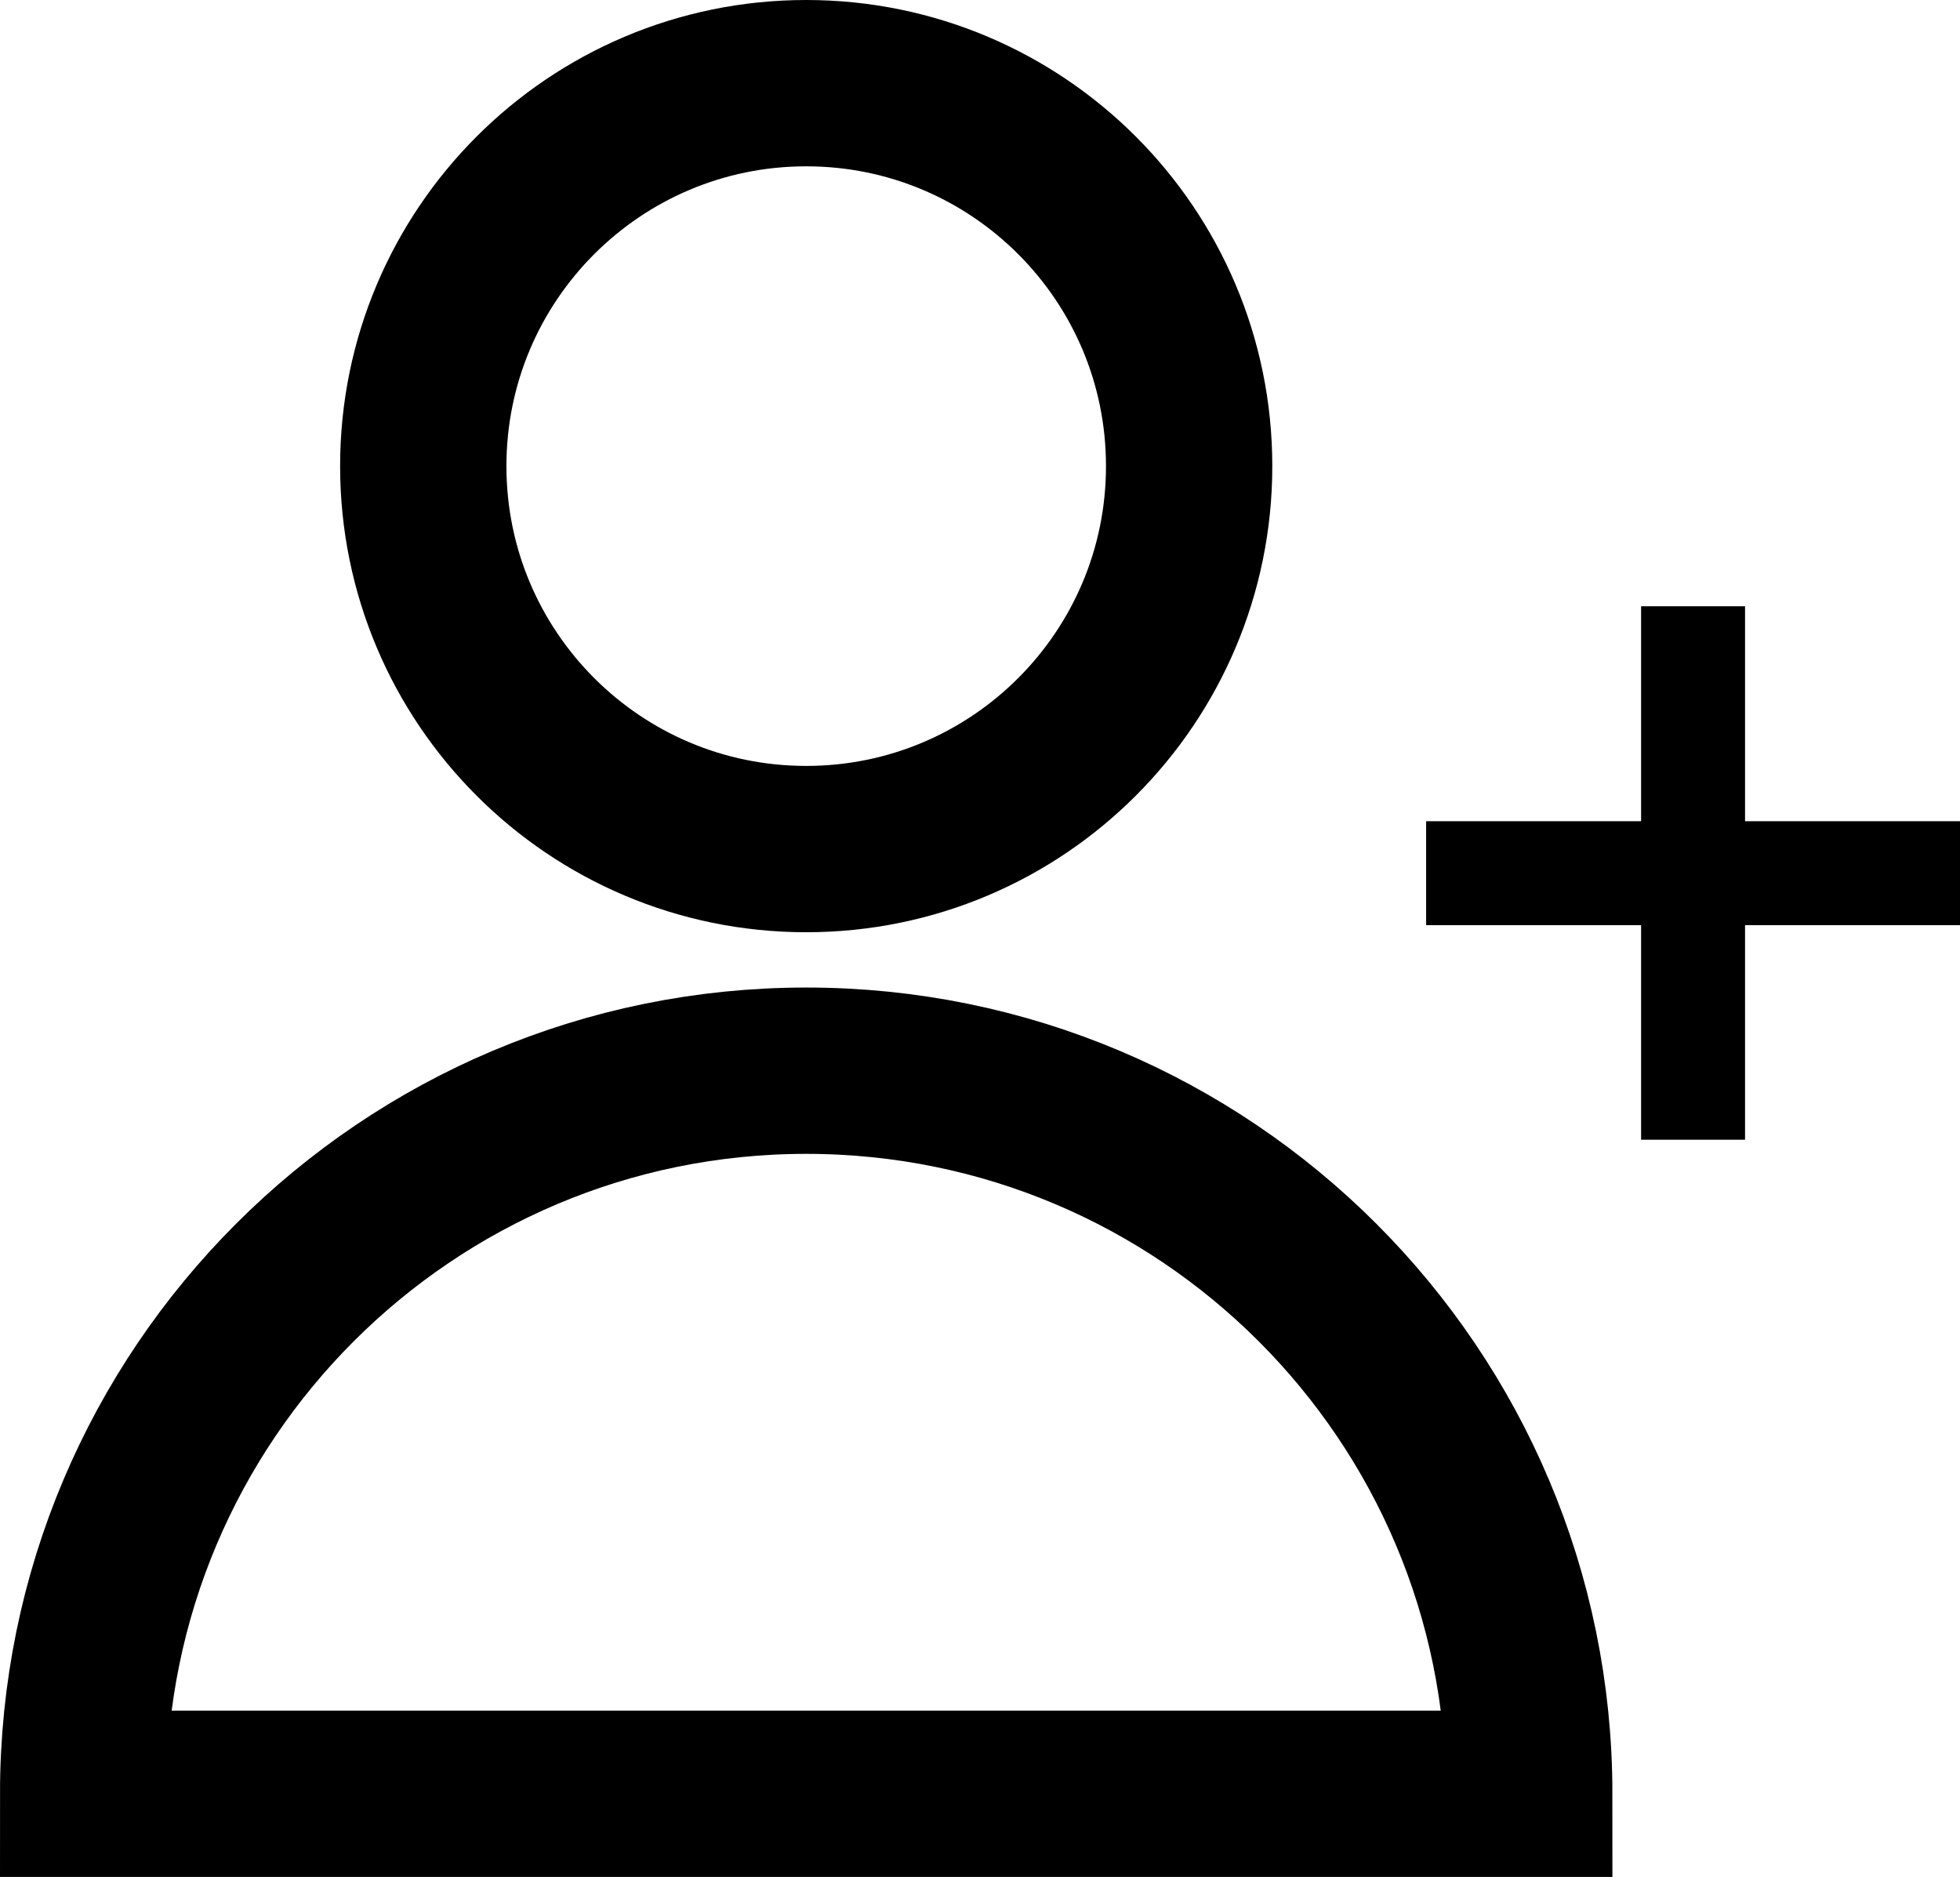
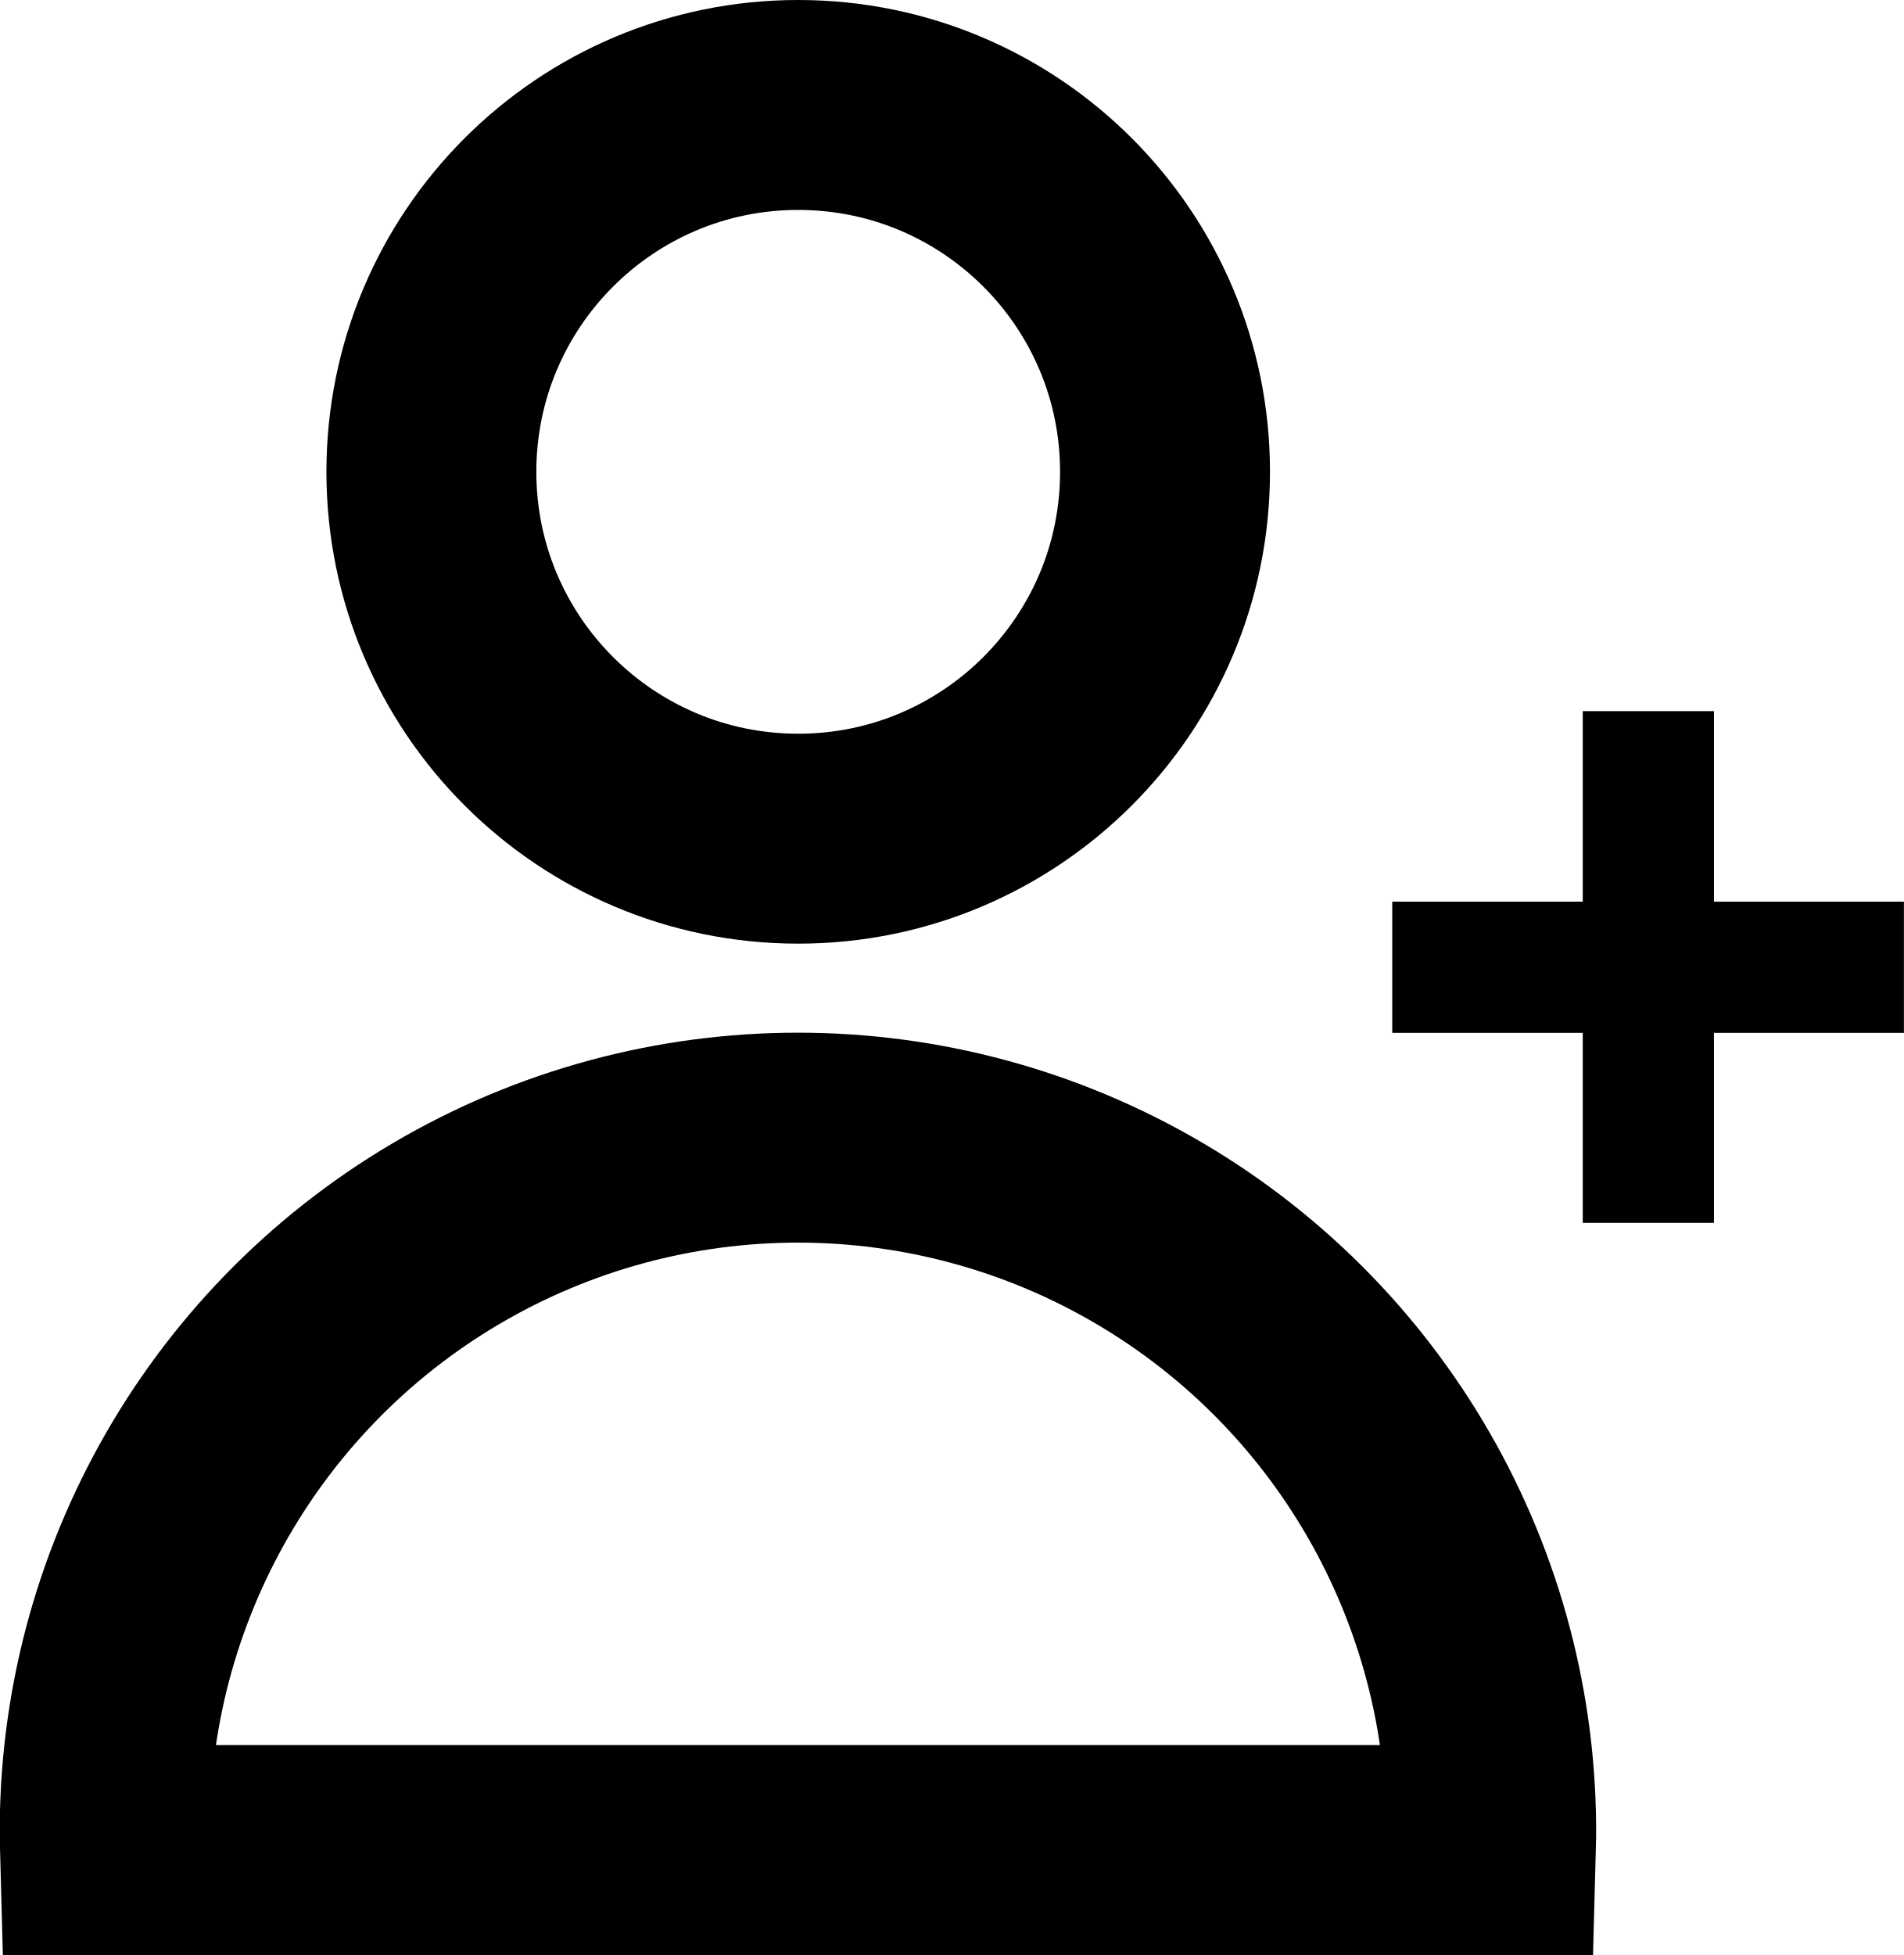
- <svg xmlns="http://www.w3.org/2000/svg" viewBox="0 0 47.14 45.14">
+ <svg xmlns="http://www.w3.org/2000/svg" viewBox="0 0 36.28 37.25">
  <defs>
    <style>.cls-1,.cls-2{fill:none;stroke:#000;stroke-miterlimit:10;}.cls-1{stroke-width:4px;}.cls-2{stroke-width:2.5px;}</style>
  </defs>
  <g id="Layer_2" data-name="Layer 2">
    <g id="Layer_1-2" data-name="Layer 1">
-       <circle class="cls-1" cx="19.39" cy="11.21" r="9.21" />
-       <path class="cls-1" d="M36.78,43.14H2a17.39,17.39,0,1,1,34.78,0Z" />
-       <line class="cls-2" x1="40.72" y1="14.58" x2="40.72" y2="27.41" />
-       <line class="cls-2" x1="34.3" y1="21" x2="47.14" y2="21" />
+       <circle class="cls-1" cx="15.21" cy="8.99" r="6.99" />
+       <path class="cls-1" d="M28.41,35.25H2a13.21,13.21,0,1,1,26.41,0Z" />
+       <line class="cls-2" x1="31.41" y1="13.55" x2="31.41" y2="23.3" />
+       <line class="cls-2" x1="26.53" y1="18.43" x2="36.28" y2="18.43" />
    </g>
  </g>
</svg>
